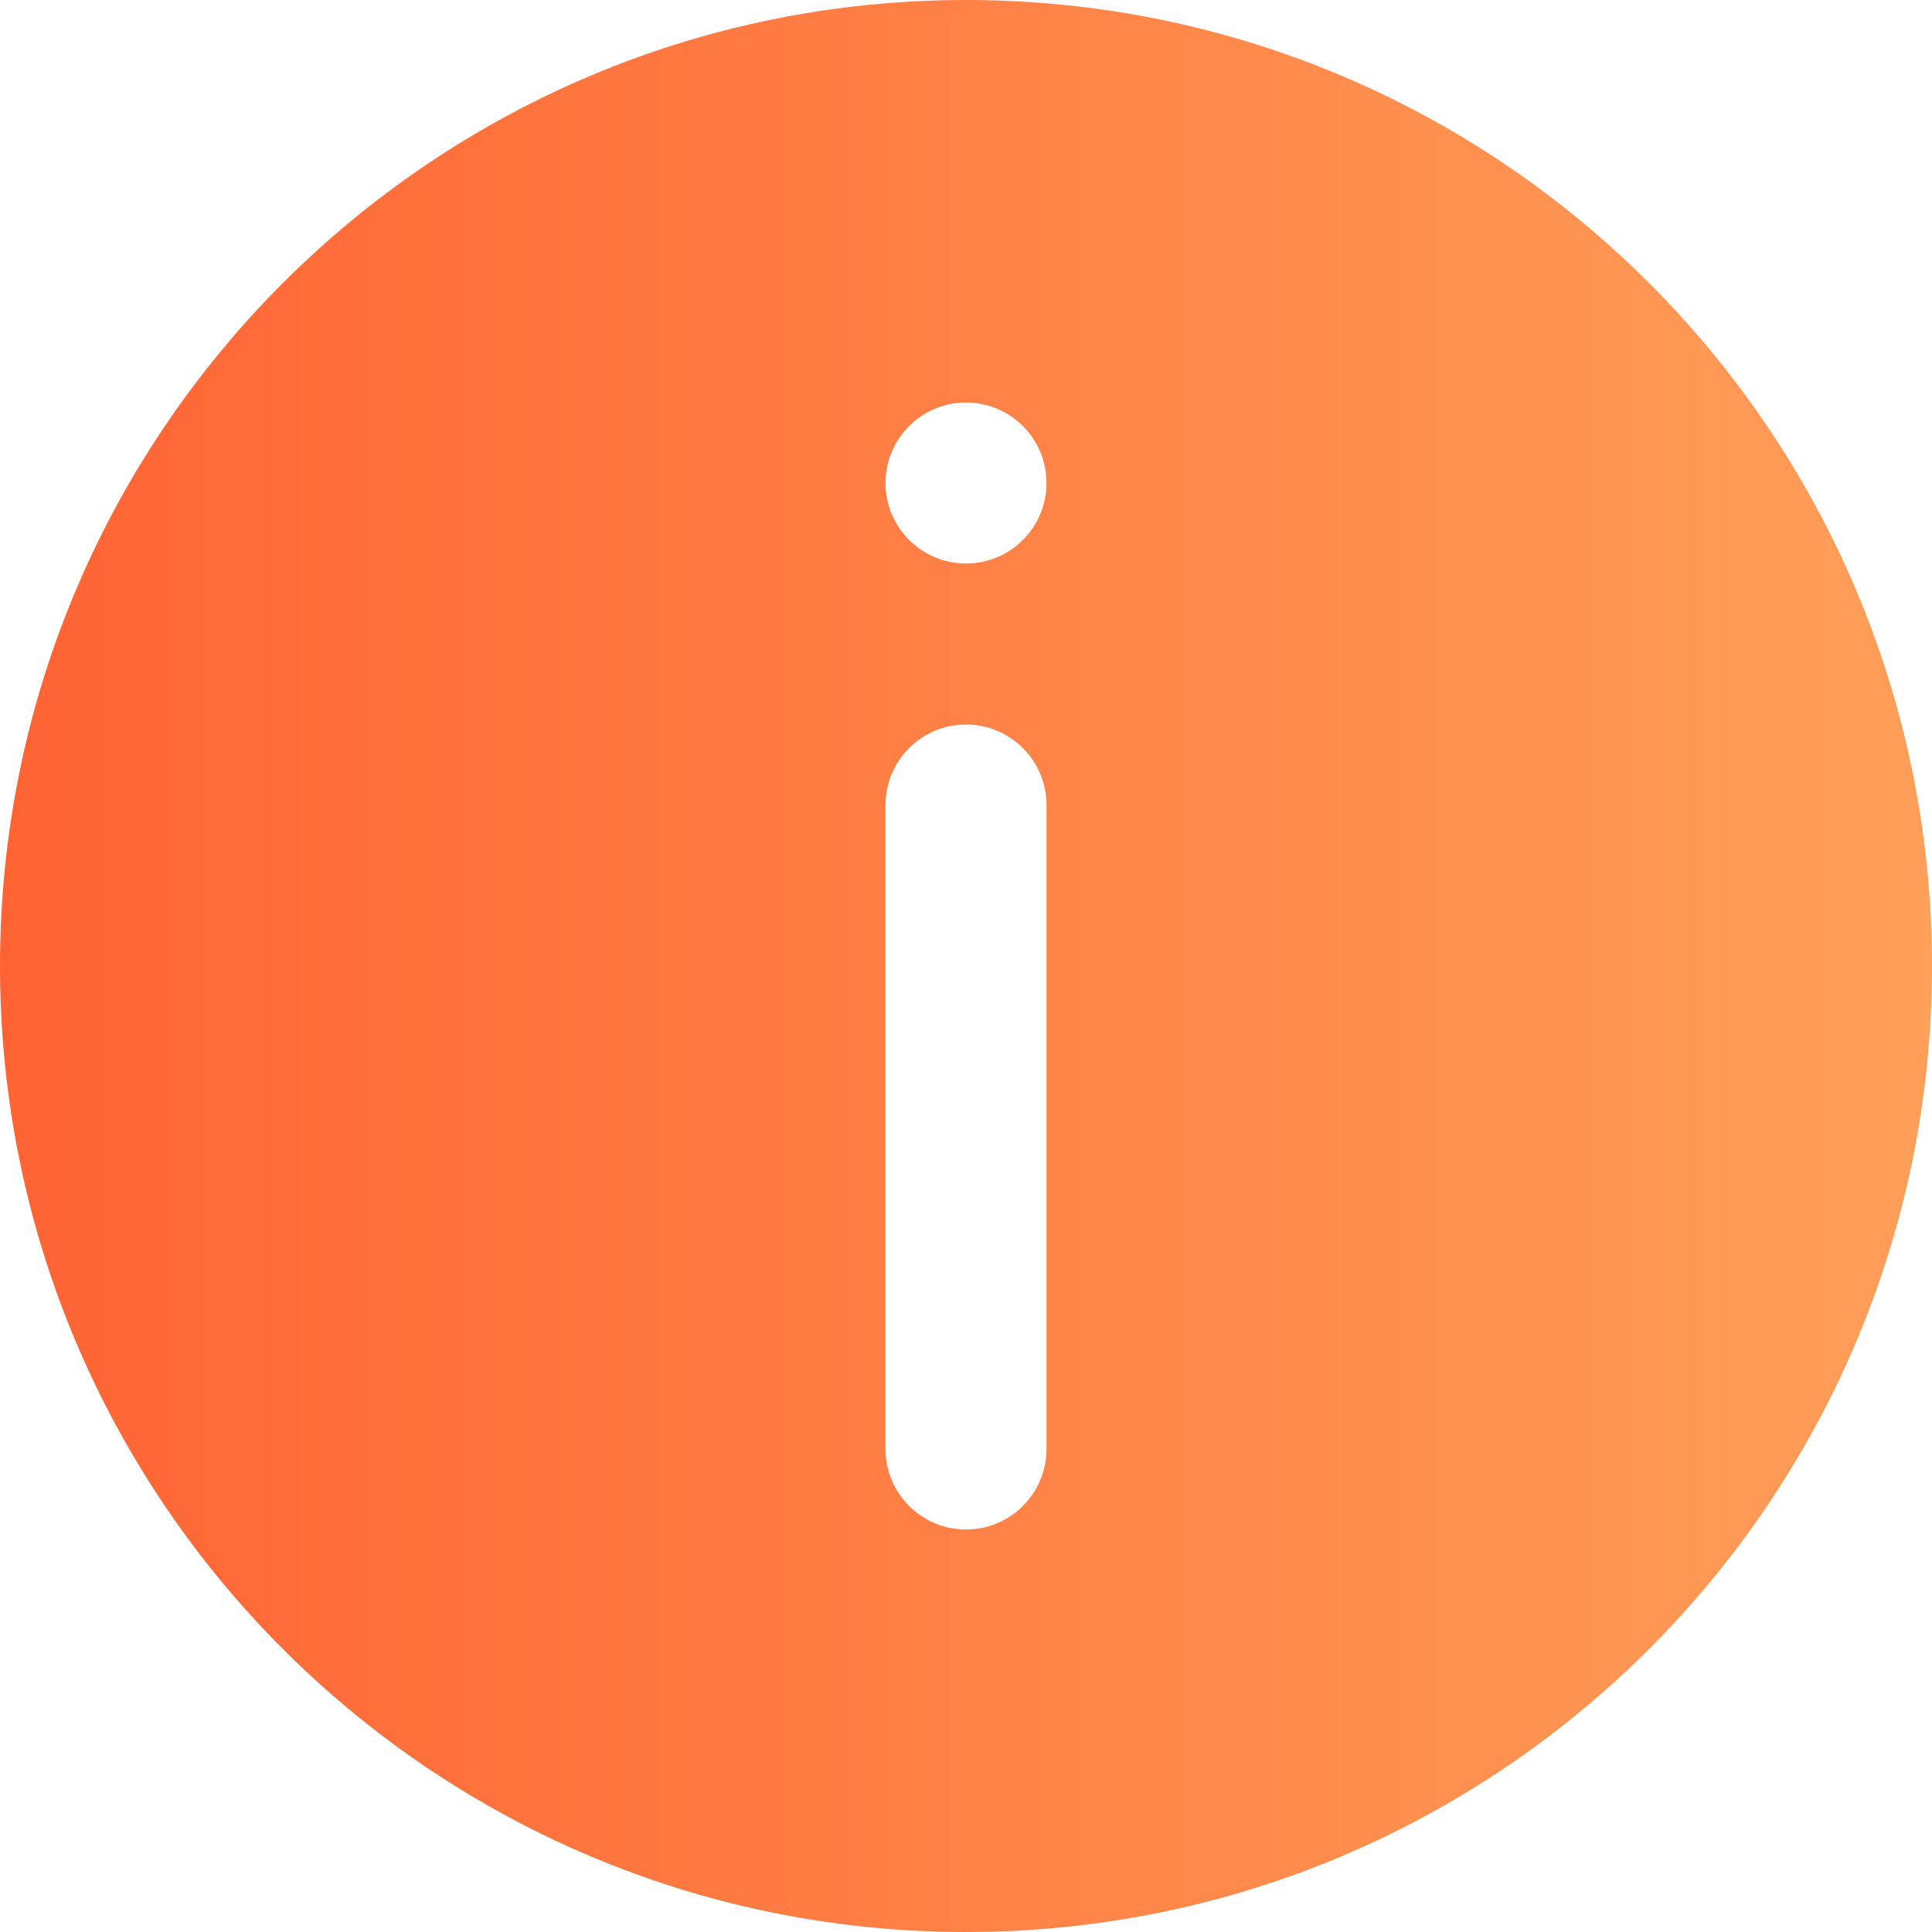
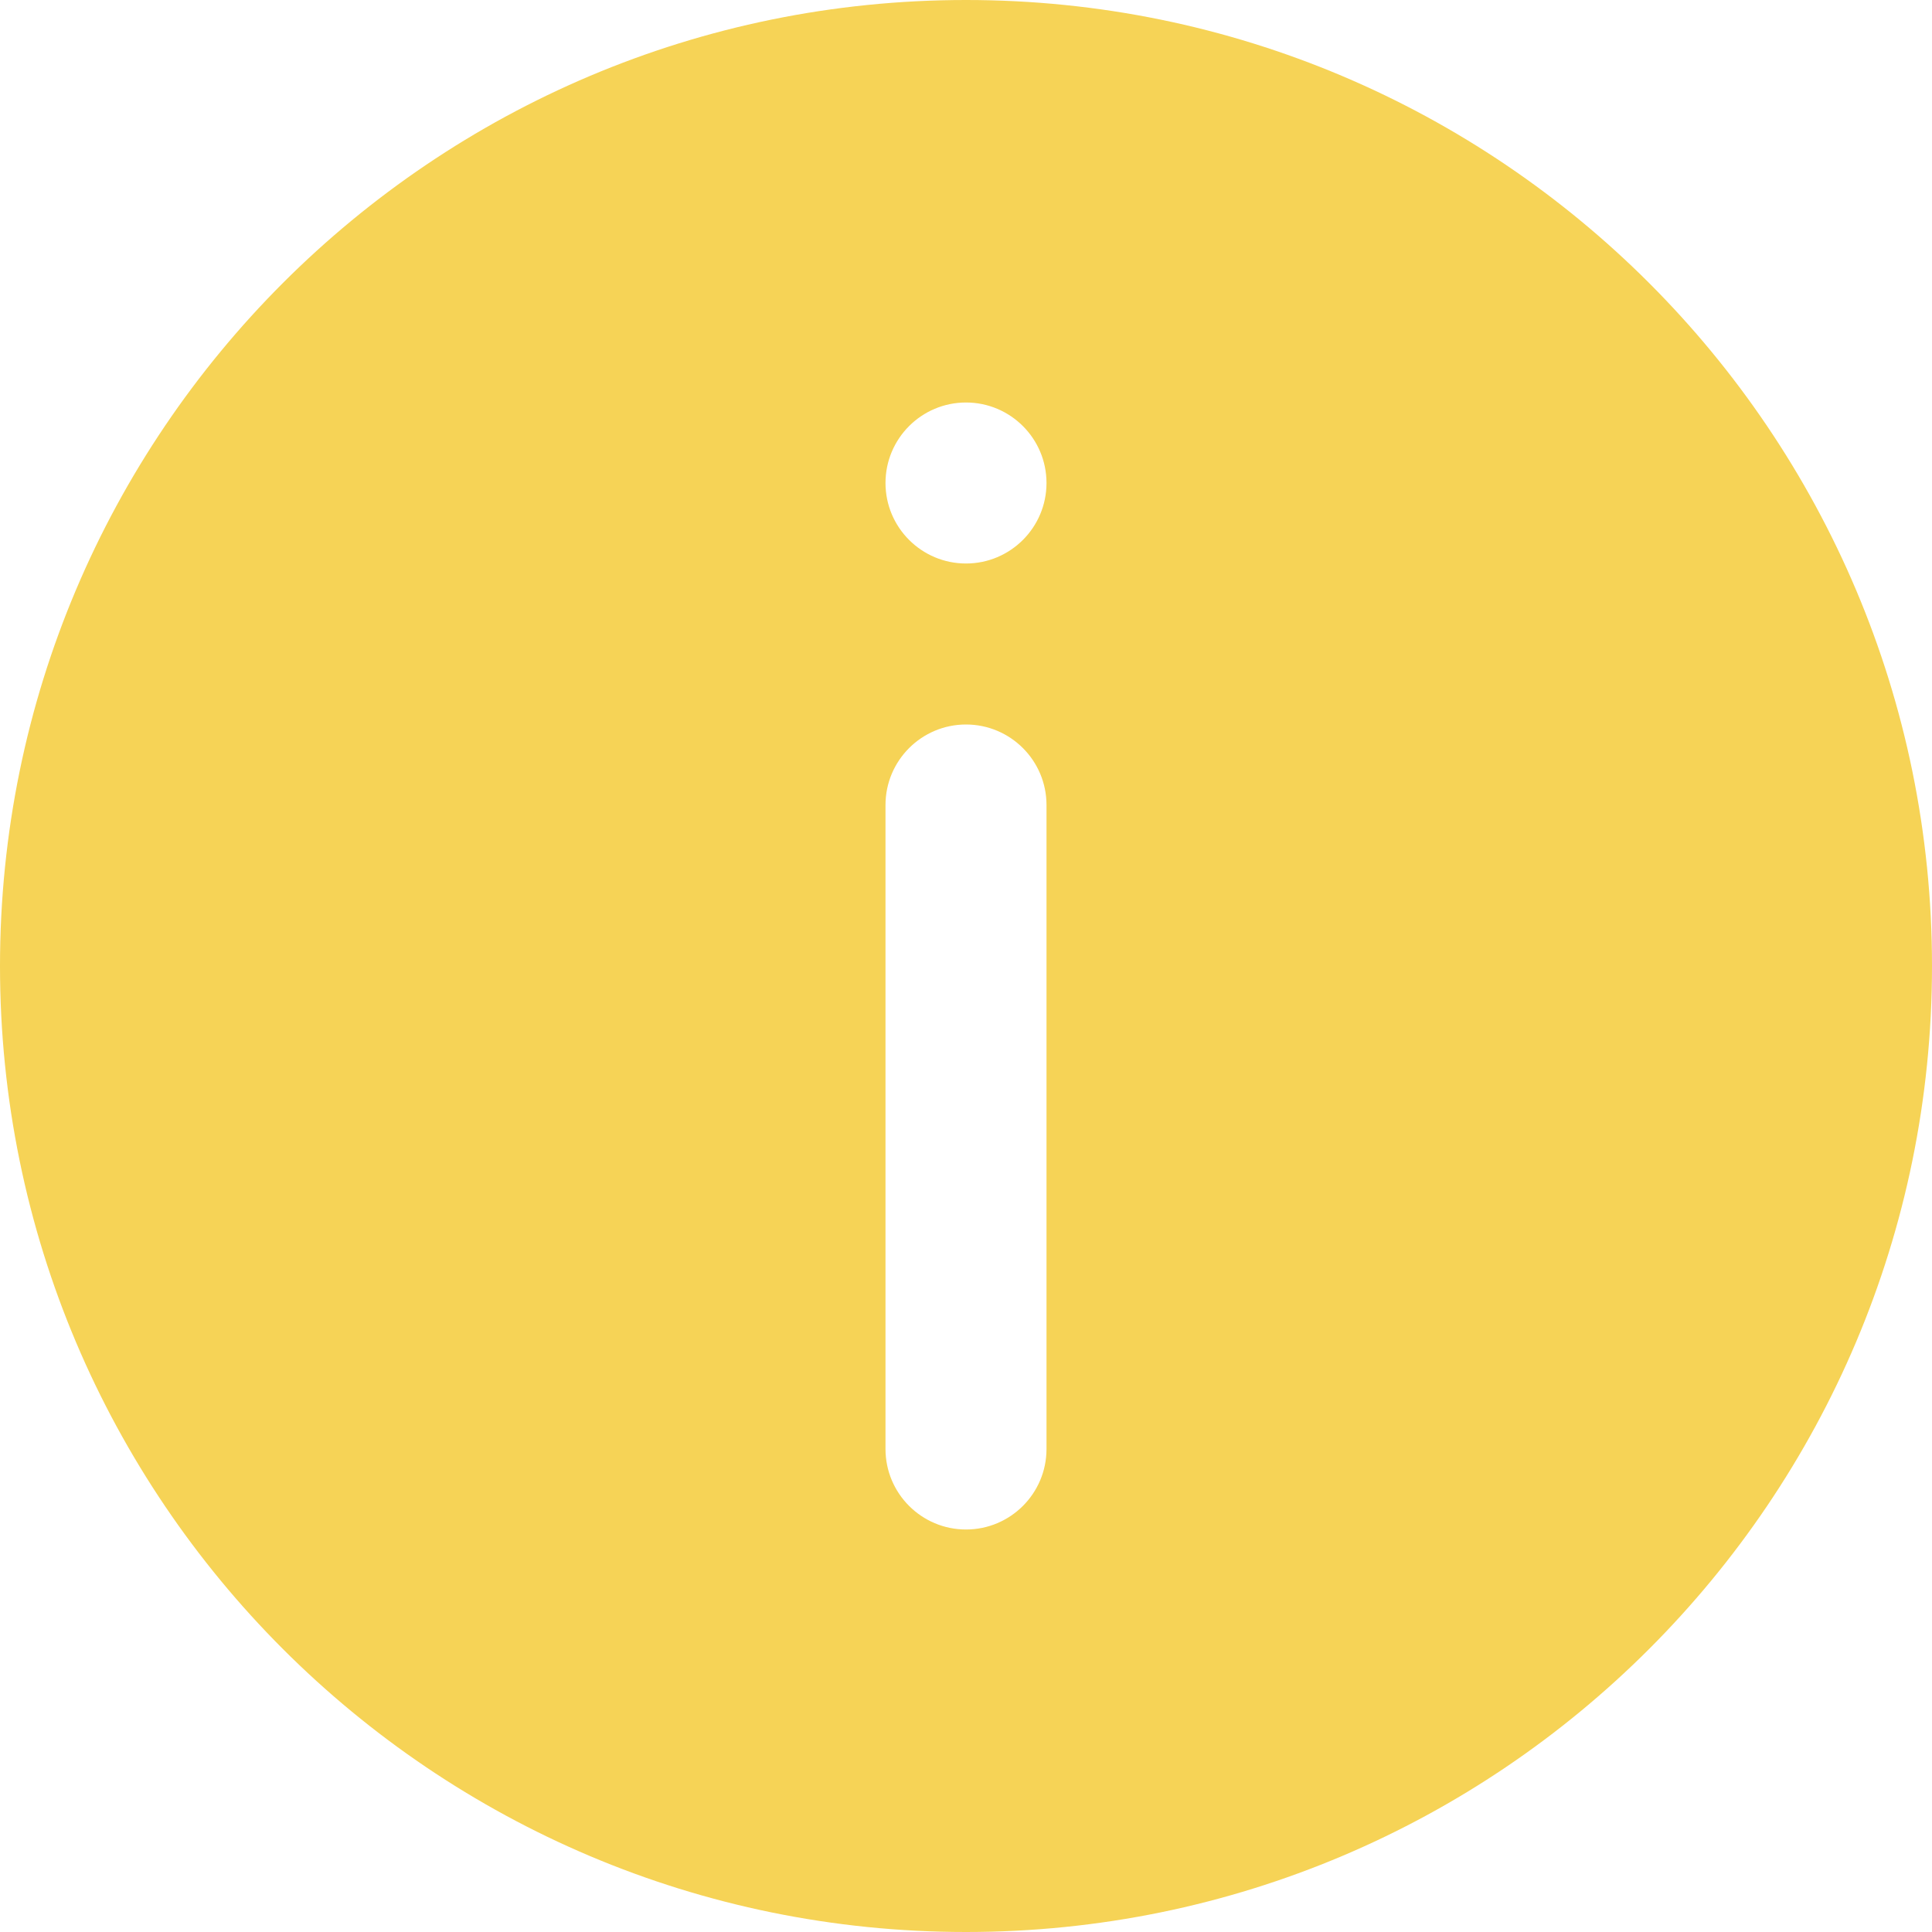
<svg xmlns="http://www.w3.org/2000/svg" width="24px" height="24px" viewBox="0 0 24 24" version="1.1">
  <defs>
    <linearGradient x1="100%" y1="50%" x2="0%" y2="50%" id="linearGradient-1">
-       <stop stop-color="#FF9F59" offset="0%" />
-       <stop stop-color="#FF6333" offset="100%" />
+       <stop stop-color="#f6d356" offset="0%" />
+       <stop stop-color="#f6d356" offset="100%" />
    </linearGradient>
  </defs>
  <g id="Page-1" stroke="none" stroke-width="1" fill="none" fill-rule="evenodd">
    <g id="info" transform="translate(-3, -3)">
      <polygon id="Path" points="0 0 30 0 30 30 0 30" />
      <polygon id="Path" points="0 0 30 0 30 30 0 30" />
      <path d="M15,27 C8.373,27 3,21.627 3,15 C3,8.373 8.373,3 15,3 C21.627,3 27,8.373 27,15 C27,21.627 21.627,27 15,27 Z M15,8 C14.448,8 14,8.448 14,9 C14,9.552 14.448,10 15,10 C15.552,10 16,9.552 16,9 C16,8.448 15.552,8 15,8 Z M15,12 C14.448,12 14,12.448 14,13 L14,21 C14,21.552 14.448,22 15,22 C15.552,22 16,21.552 16,21 L16,13 C16,12.448 15.552,12 15,12 Z" id="Shape" fill="url(#linearGradient-1)" fill-rule="nonzero" />
    </g>
  </g>
</svg>
